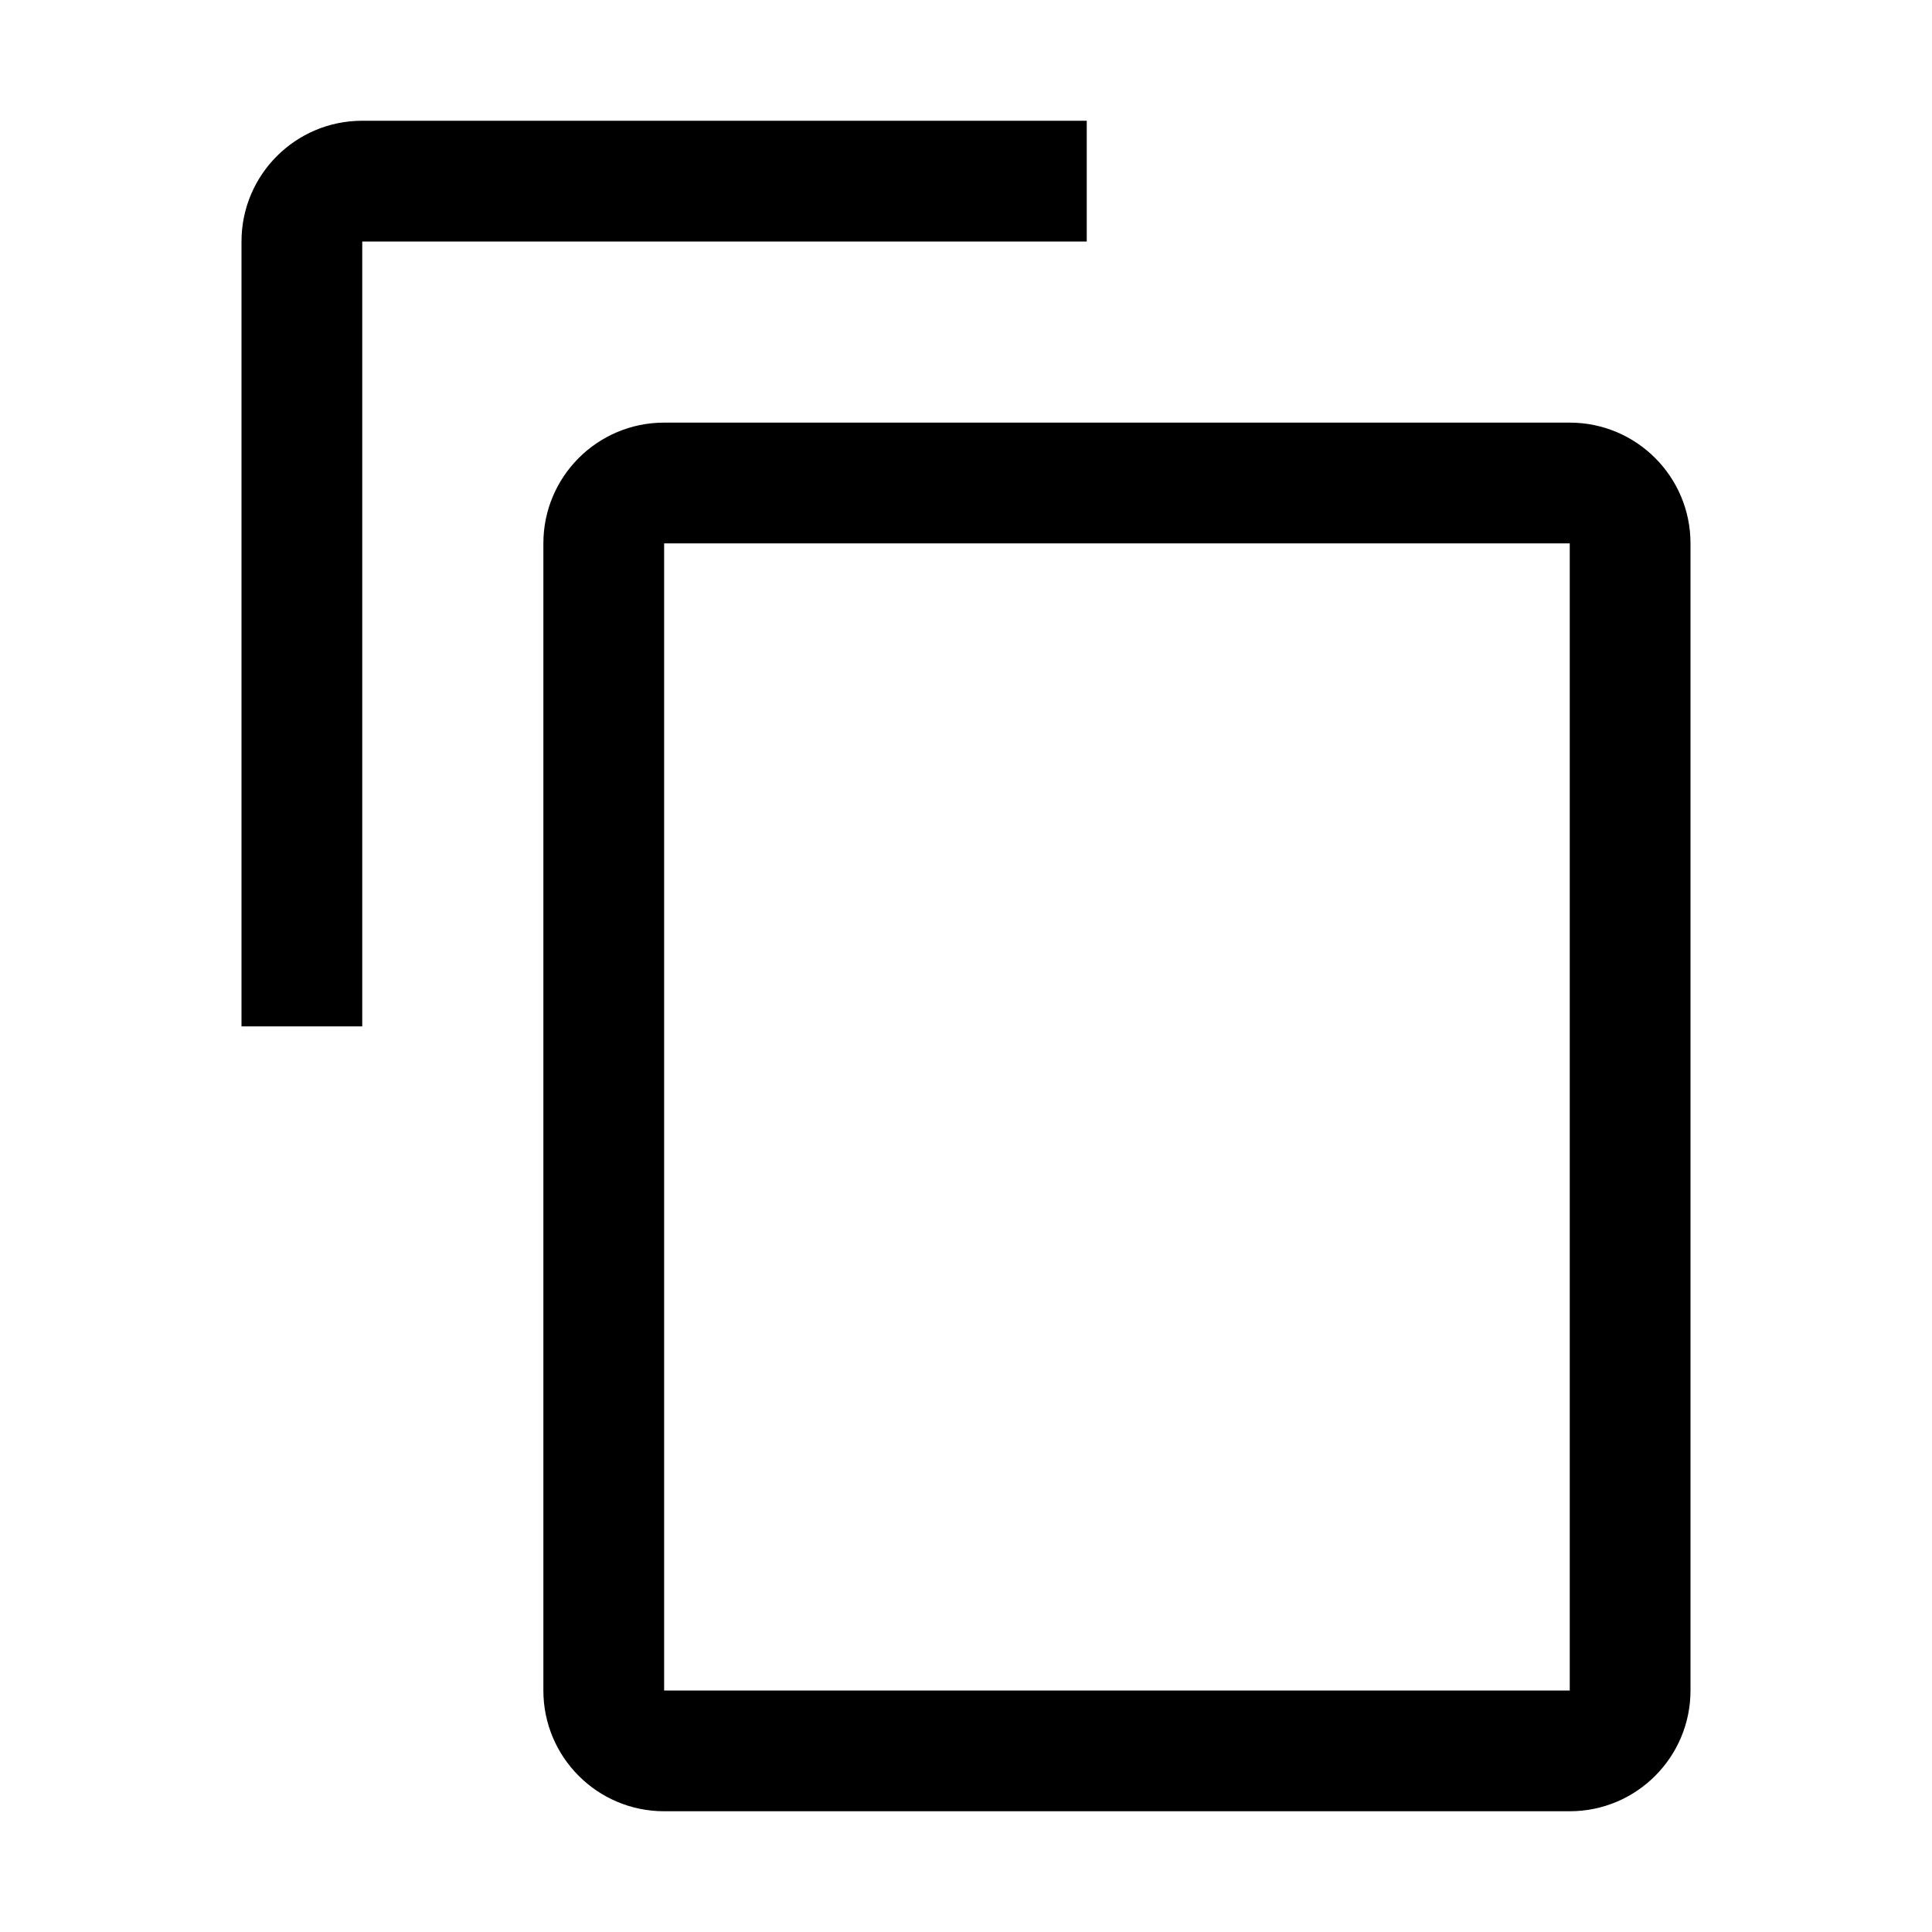
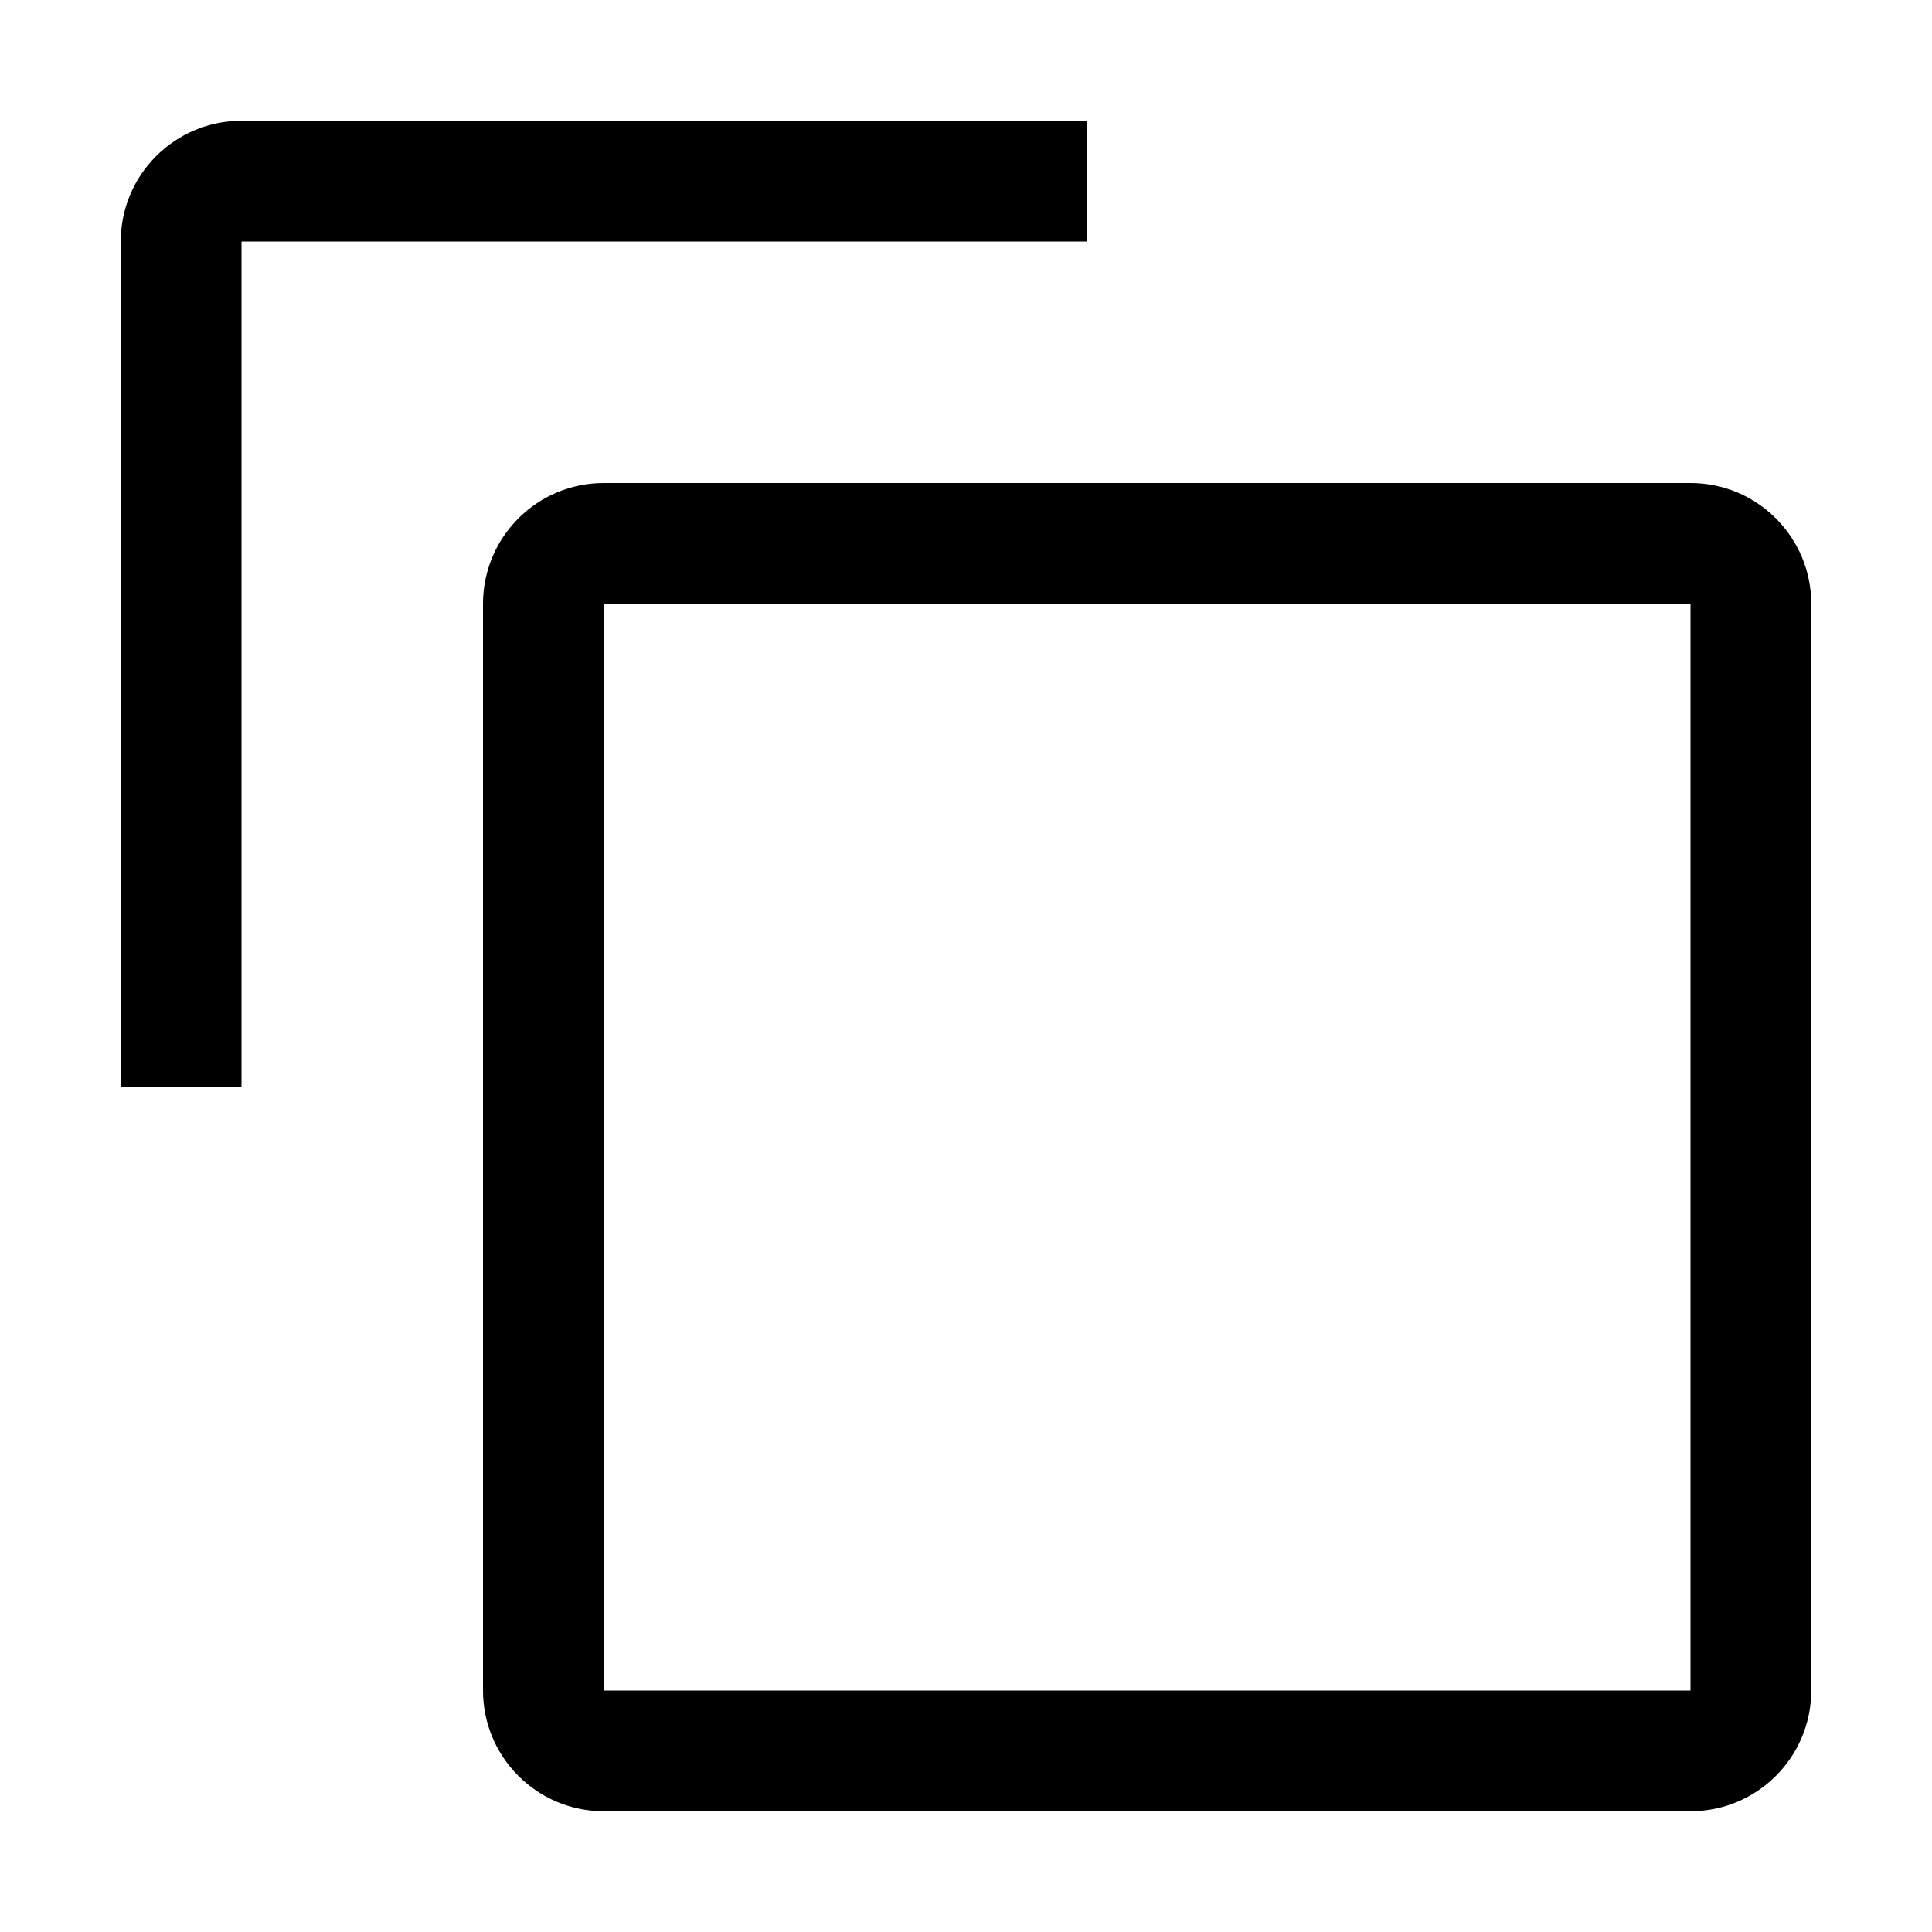
<svg xmlns="http://www.w3.org/2000/svg" id="icon" viewBox="0 0 32 32">
  <defs>
    <style>.cls-1{fill:none;}</style>
  </defs>
-   <path d="M6,17H4V4A2,2,0,0,1,6,2H18V4H6Z" />
-   <path d="M26,9V28H11V9H26m0-2H11A2,2,0,0,0,9,9V28a2,2,0,0,0,2,2H26a2,2,0,0,0,2-2V9a2,2,0,0,0-2-2Z" />
+   <path d="M28,10V28H10V10H28m0-2H10a2,2,0,0,0-2,2V28a2,2,0,0,0,2,2H28a2,2,0,0,0,2-2V10a2,2,0,0,0-2-2Z" transform="translate(0)" />
+   <path d="M4,18H2V4A2,2,0,0,1,4,2H18V4H4Z" transform="translate(0)" />
  <rect id="_Transparent_Rectangle_" data-name="&lt;Transparent Rectangle&gt;" class="cls-1" width="32" height="32" />
</svg>
